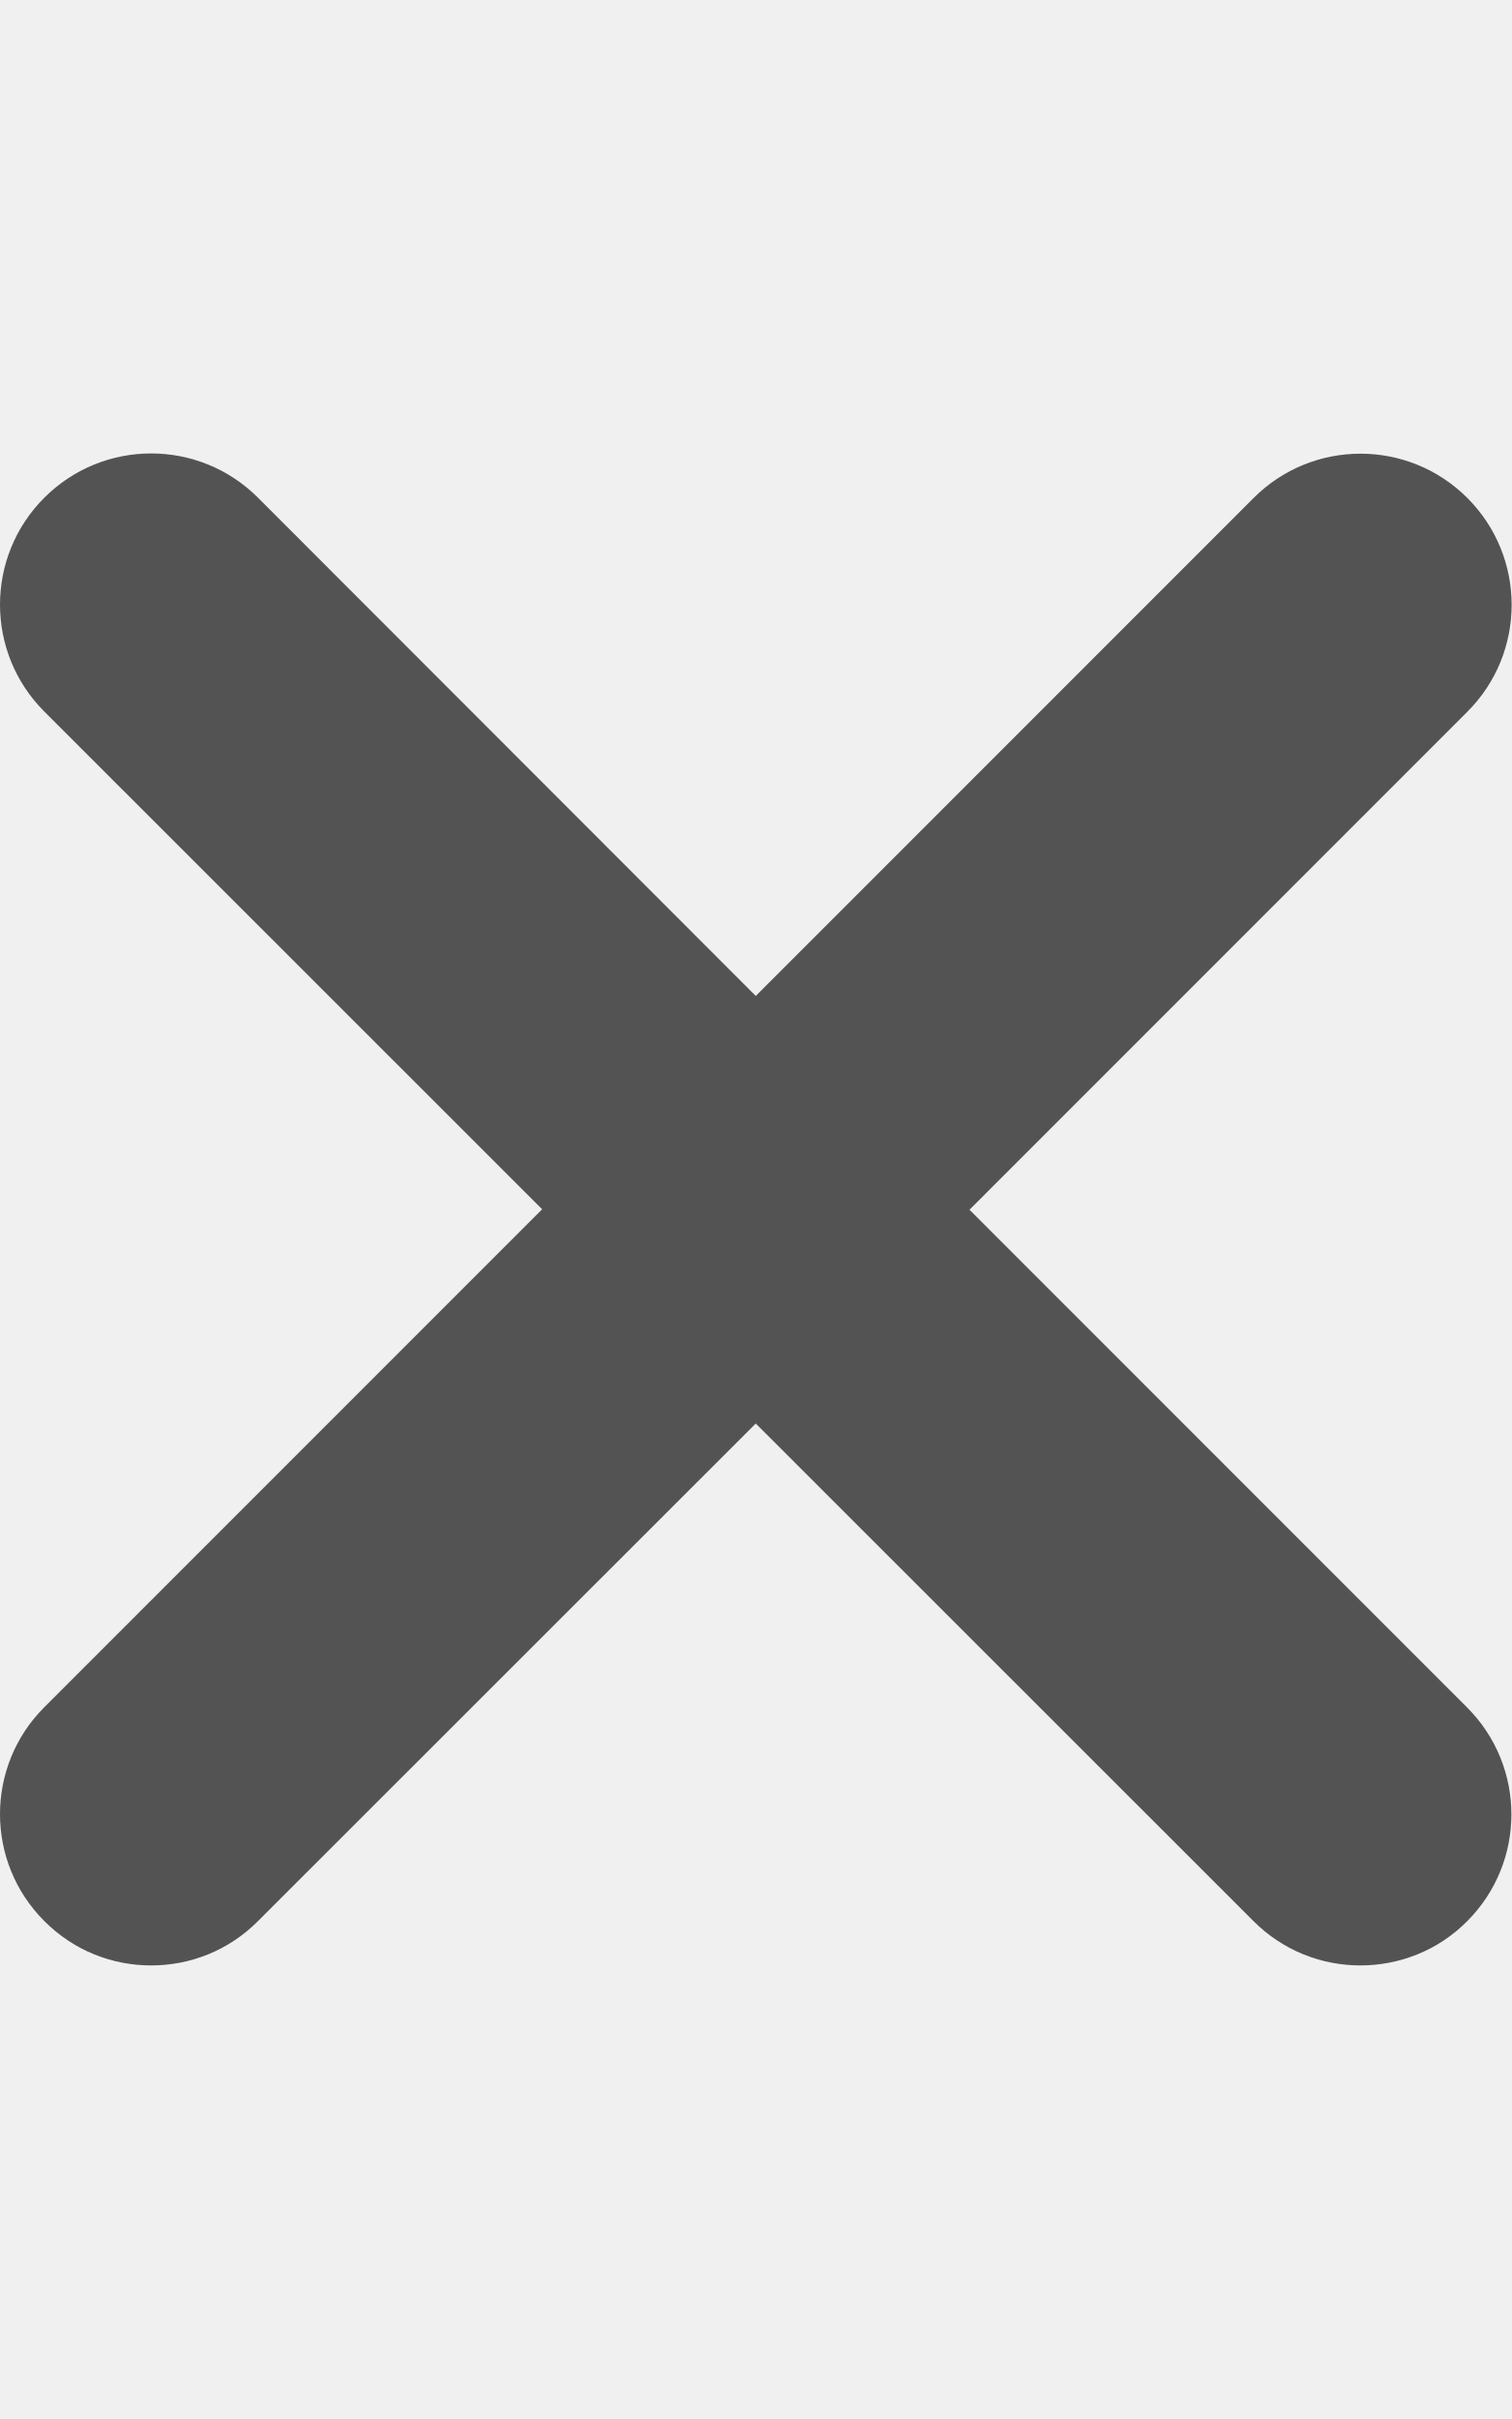
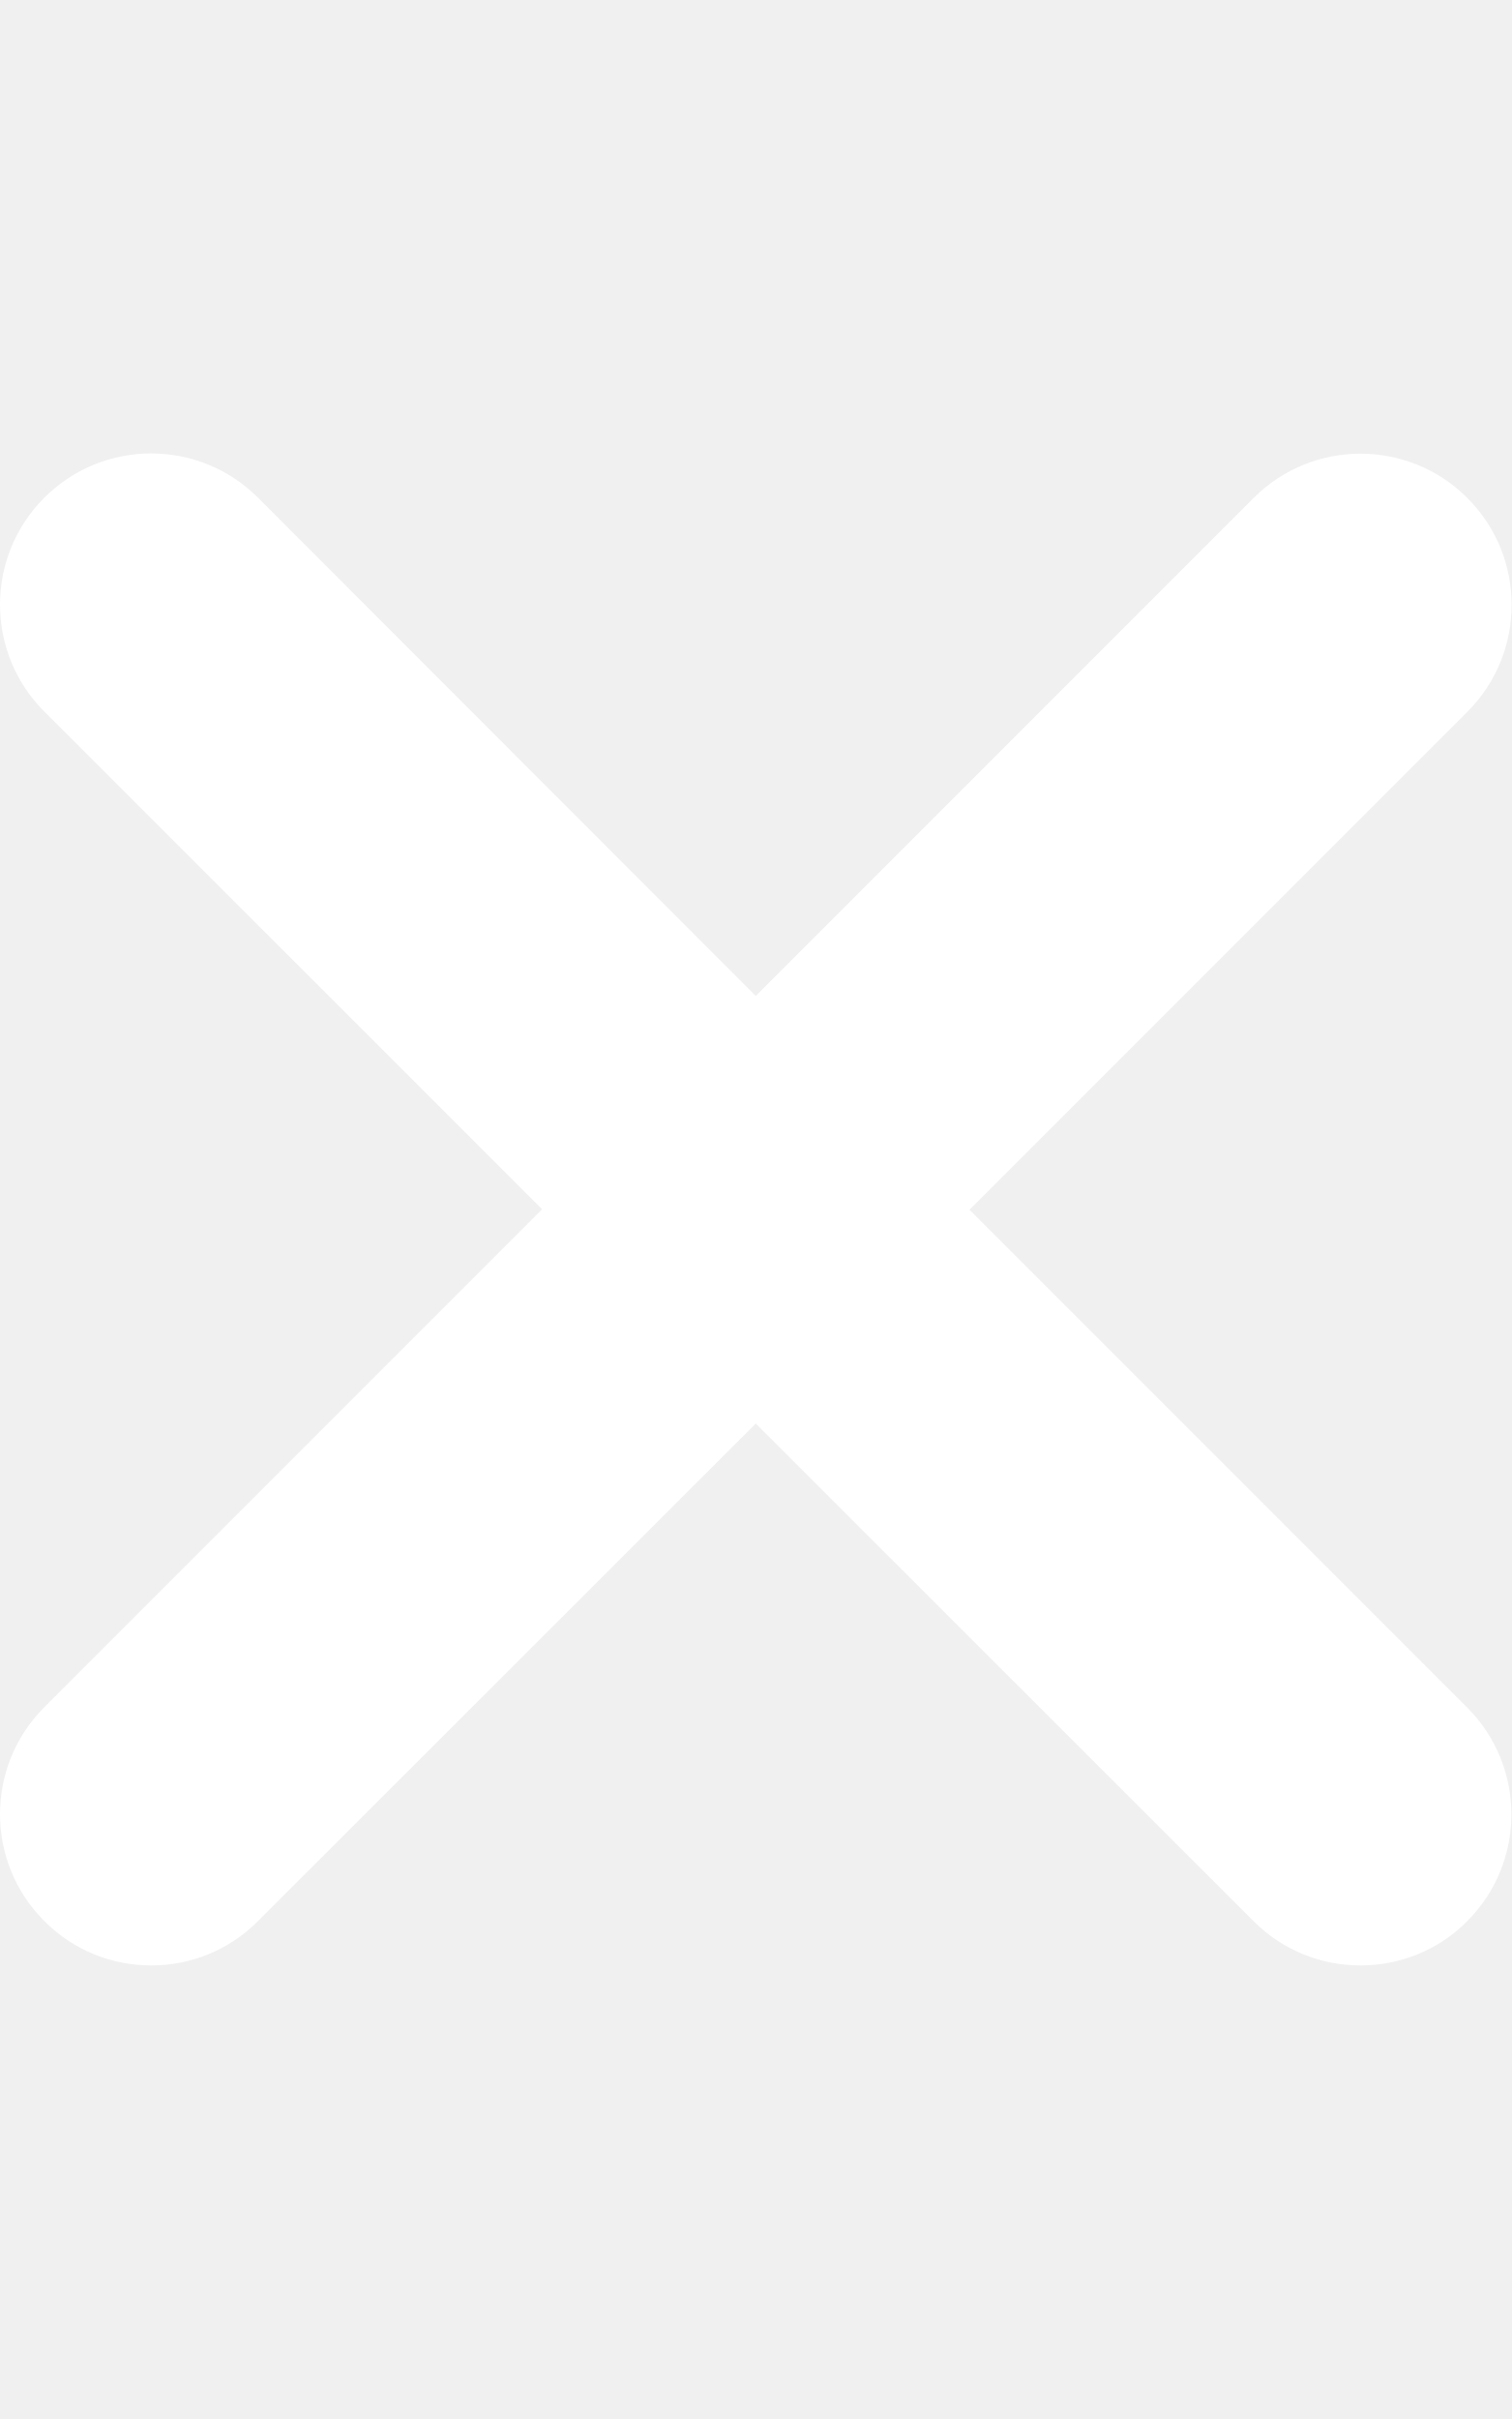
<svg xmlns="http://www.w3.org/2000/svg" viewBox="0 0 320 512">
-   <path d="M310.6 361.4c12.5 12.5 12.5 32.75 0 45.25C304.4 412.9 296.2 416 288 416s-16.38-3.125-22.62-9.375L160 301.3L54.63 406.6C48.38 412.9 40.19 416 32 416S15.63 412.9 9.375 406.6c-12.5-12.5-12.5-32.75 0-45.25l105.4-105.4L9.375 150.6c-12.5-12.5-12.5-32.75 0-45.25s32.75-12.5 45.25 0L160 210.8l105.4-105.4c12.5-12.5 32.75-12.5 45.25 0s12.5 32.75 0 45.25l-105.4 105.4L310.6 361.4z" style="fill:#535353;fill-opacity:1" />
+   <path d="M310.6 361.4c12.5 12.5 12.5 32.75 0 45.25C304.4 412.9 296.2 416 288 416s-16.38-3.125-22.62-9.375L160 301.3L54.63 406.6C48.38 412.9 40.19 416 32 416S15.63 412.9 9.375 406.6c-12.5-12.5-12.5-32.75 0-45.25l105.4-105.4L9.375 150.6c-12.5-12.5-12.5-32.75 0-45.25s32.75-12.5 45.25 0L160 210.8l105.4-105.4c12.5-12.5 32.75-12.5 45.25 0s12.5 32.75 0 45.25l-105.4 105.4L310.6 361.4z" style="fill:#ffffff;fill-opacity:1" />
</svg>
